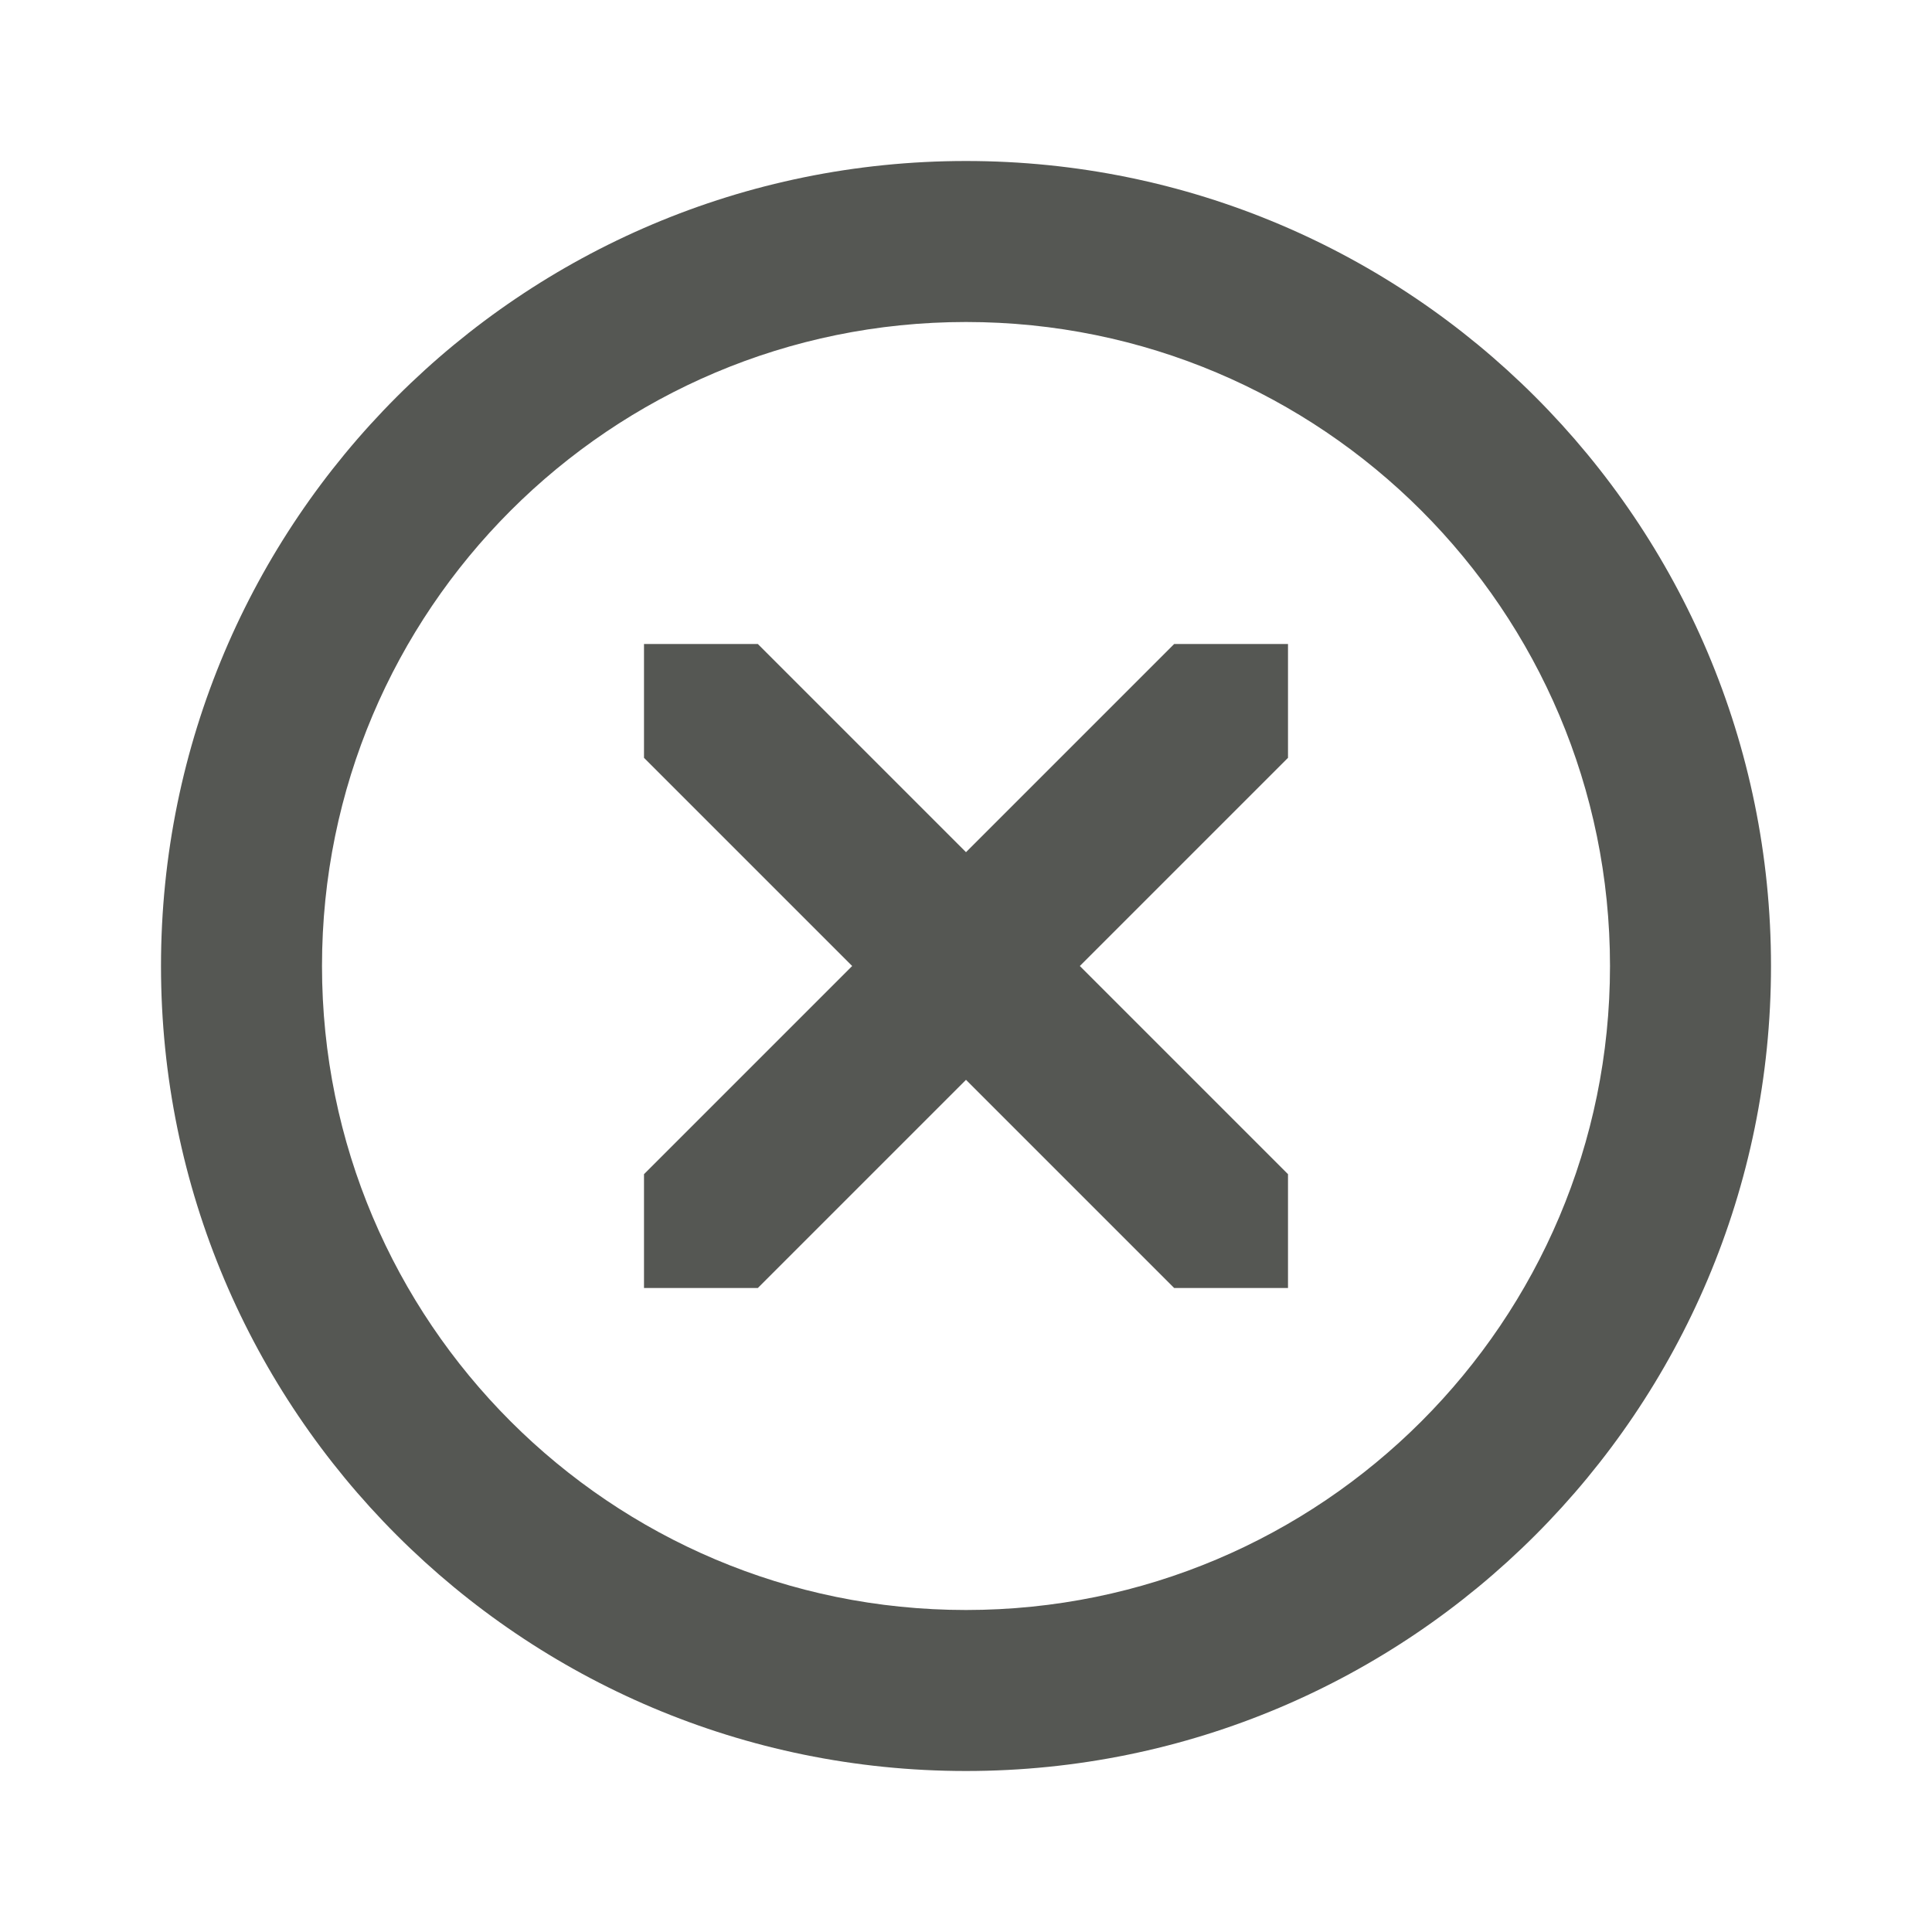
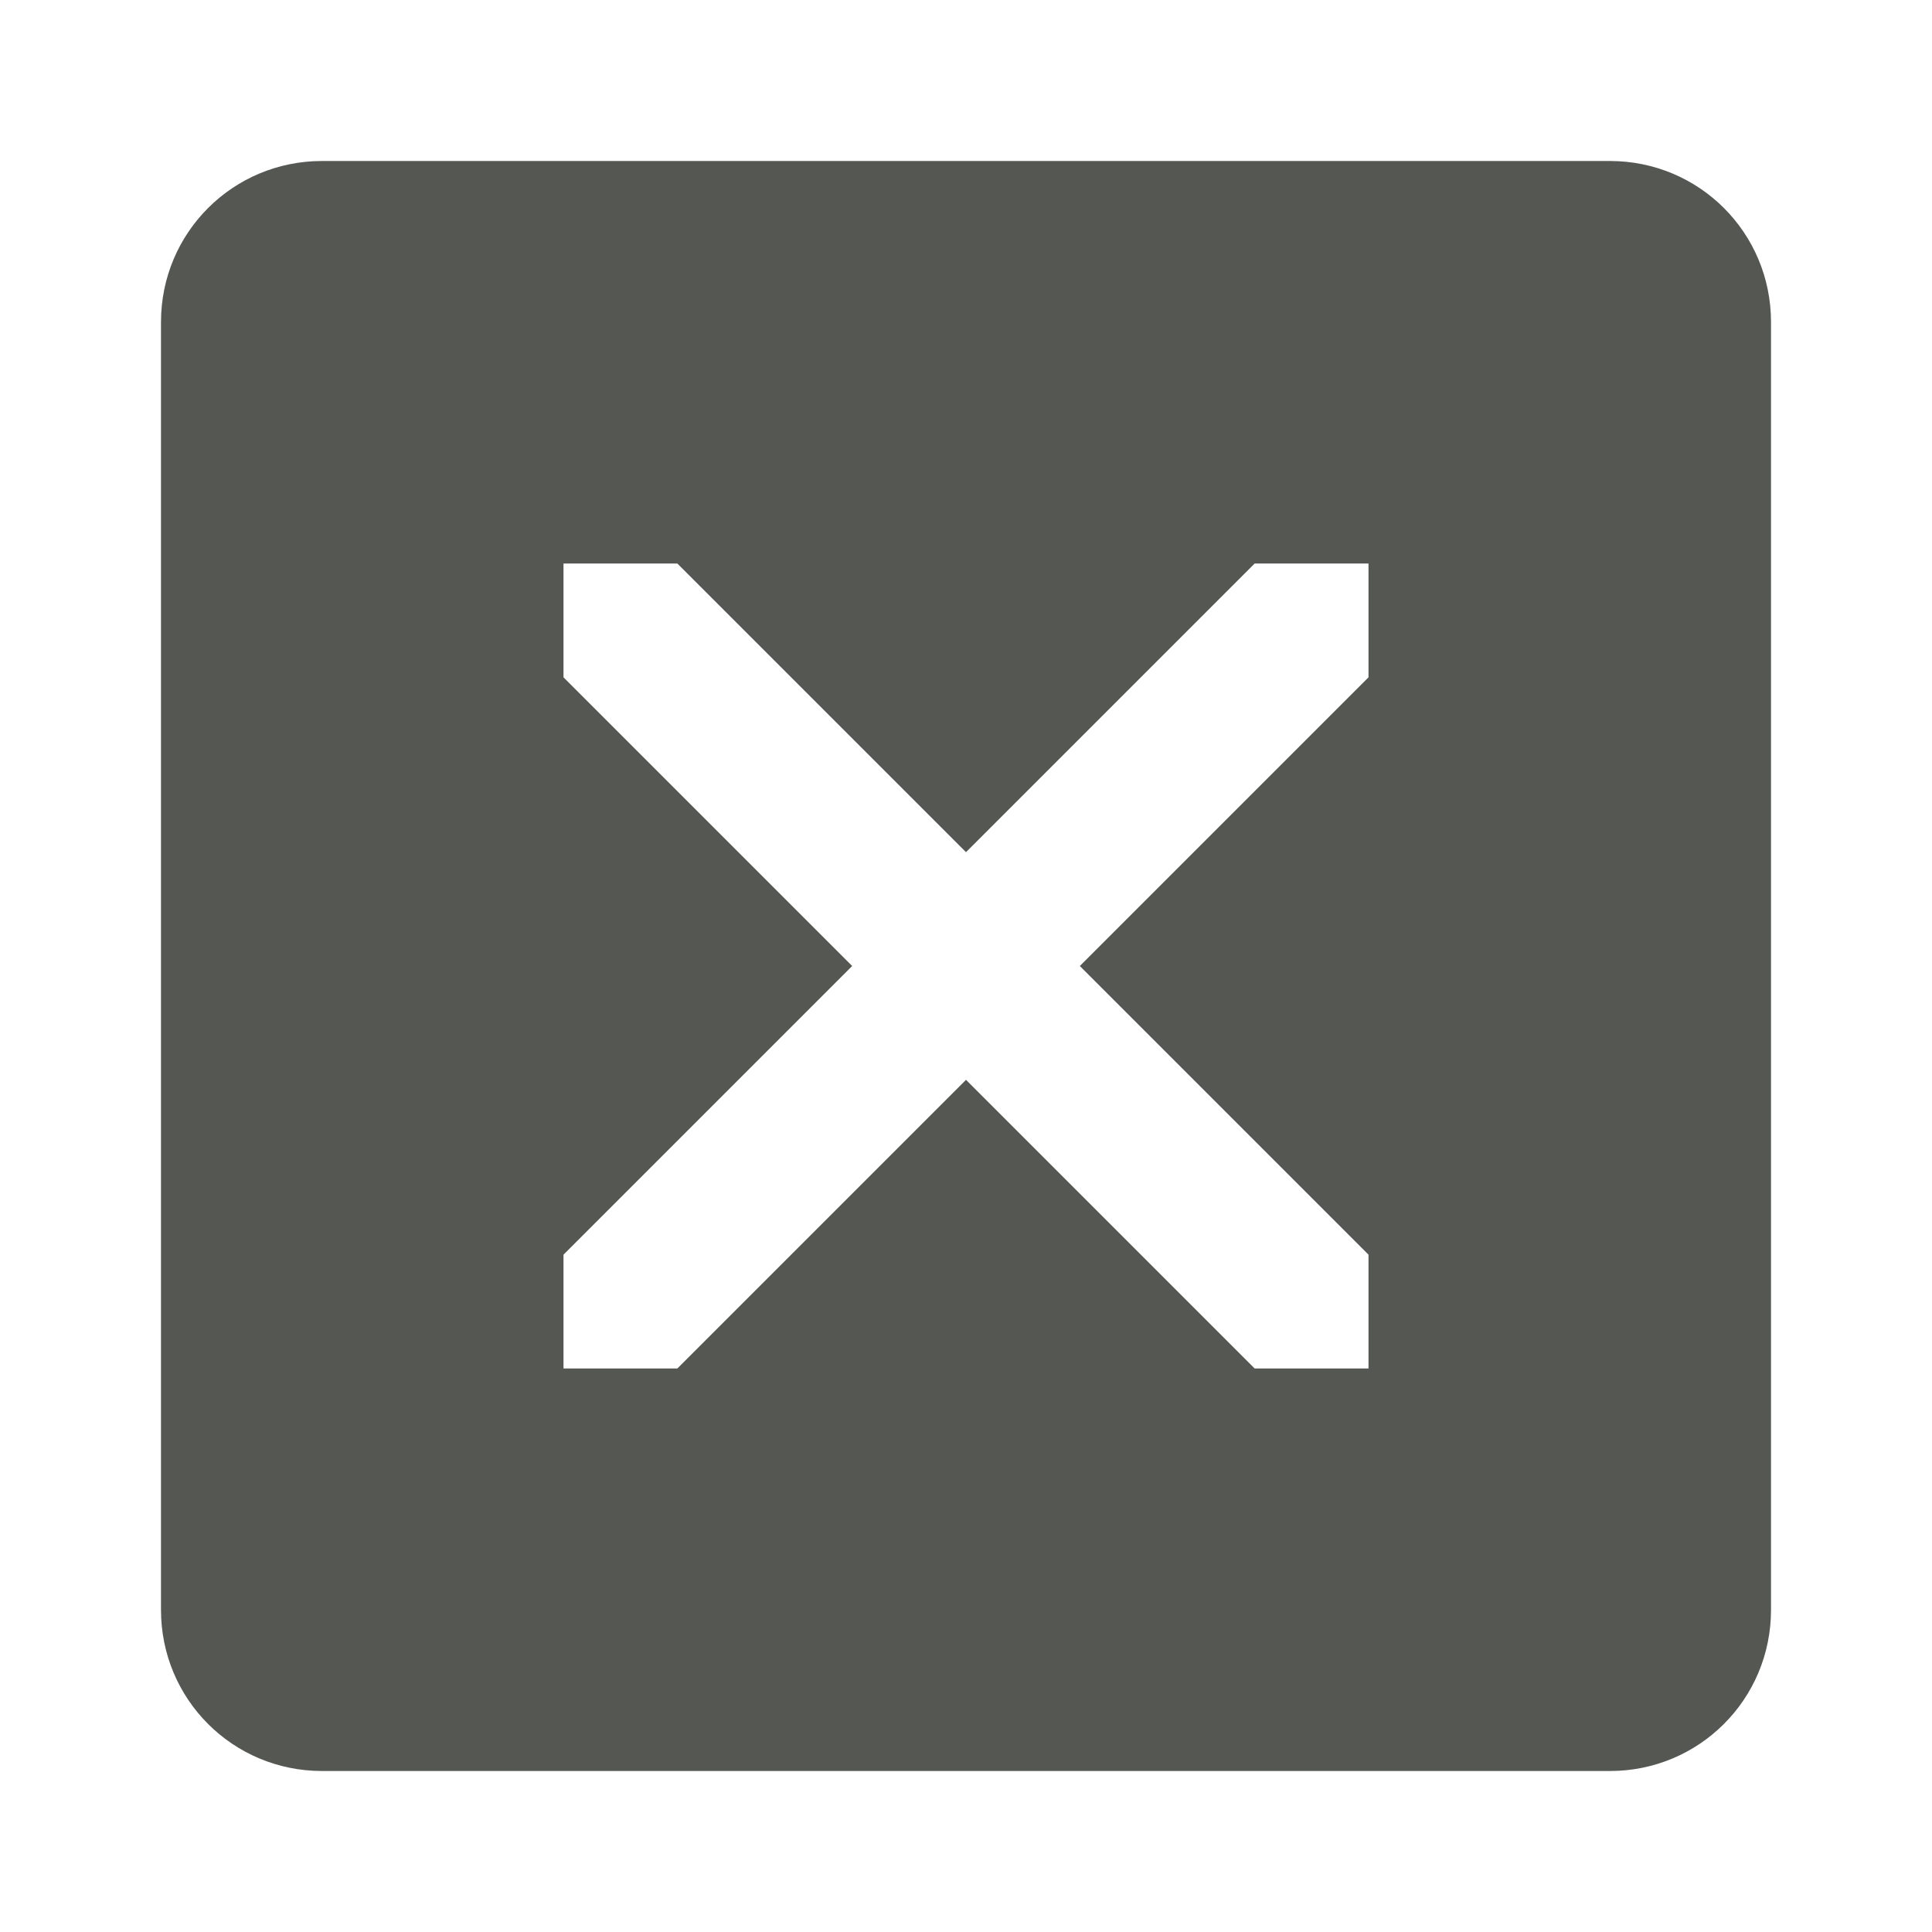
<svg xmlns="http://www.w3.org/2000/svg" viewBox="0 0 24 24">
-   <path d="m12 2a10 10 0 0 0 -10 10 10 10 0 0 0 10 10 10 10 0 0 0 10-10 10 10 0 0 0 -10-10zm0 2a8 8 0 0 1 8 8 8 8 0 0 1 -8 8 8 8 0 0 1 -8-8 8 8 0 0 1 8-8zm-4 4v1.414l2.586 2.586-2.586 2.586v1.414h1.414l2.586-2.586 2.586 2.586h1.414v-1.414l-2.586-2.586 2.586-2.586v-1.414h-1.414l-2.586 2.586-2.586-2.586z" fill="#555753" />
+   <path d="m4 2c-1.108 0-2 .892-2 2v16c0 1.108.892 2 2 2h16c1.108 0 2-.892 2-2v-16c0-1.108-.892-2-2-2zm3 5h1.414l3.586 3.586 3.586-3.586h1.414v1.414l-3.586 3.586 3.586 3.586v1.414h-1.414l-3.586-3.586-3.586 3.586h-1.414v-1.414l3.586-3.586-3.586-3.586z" fill="#555753" />
</svg>
